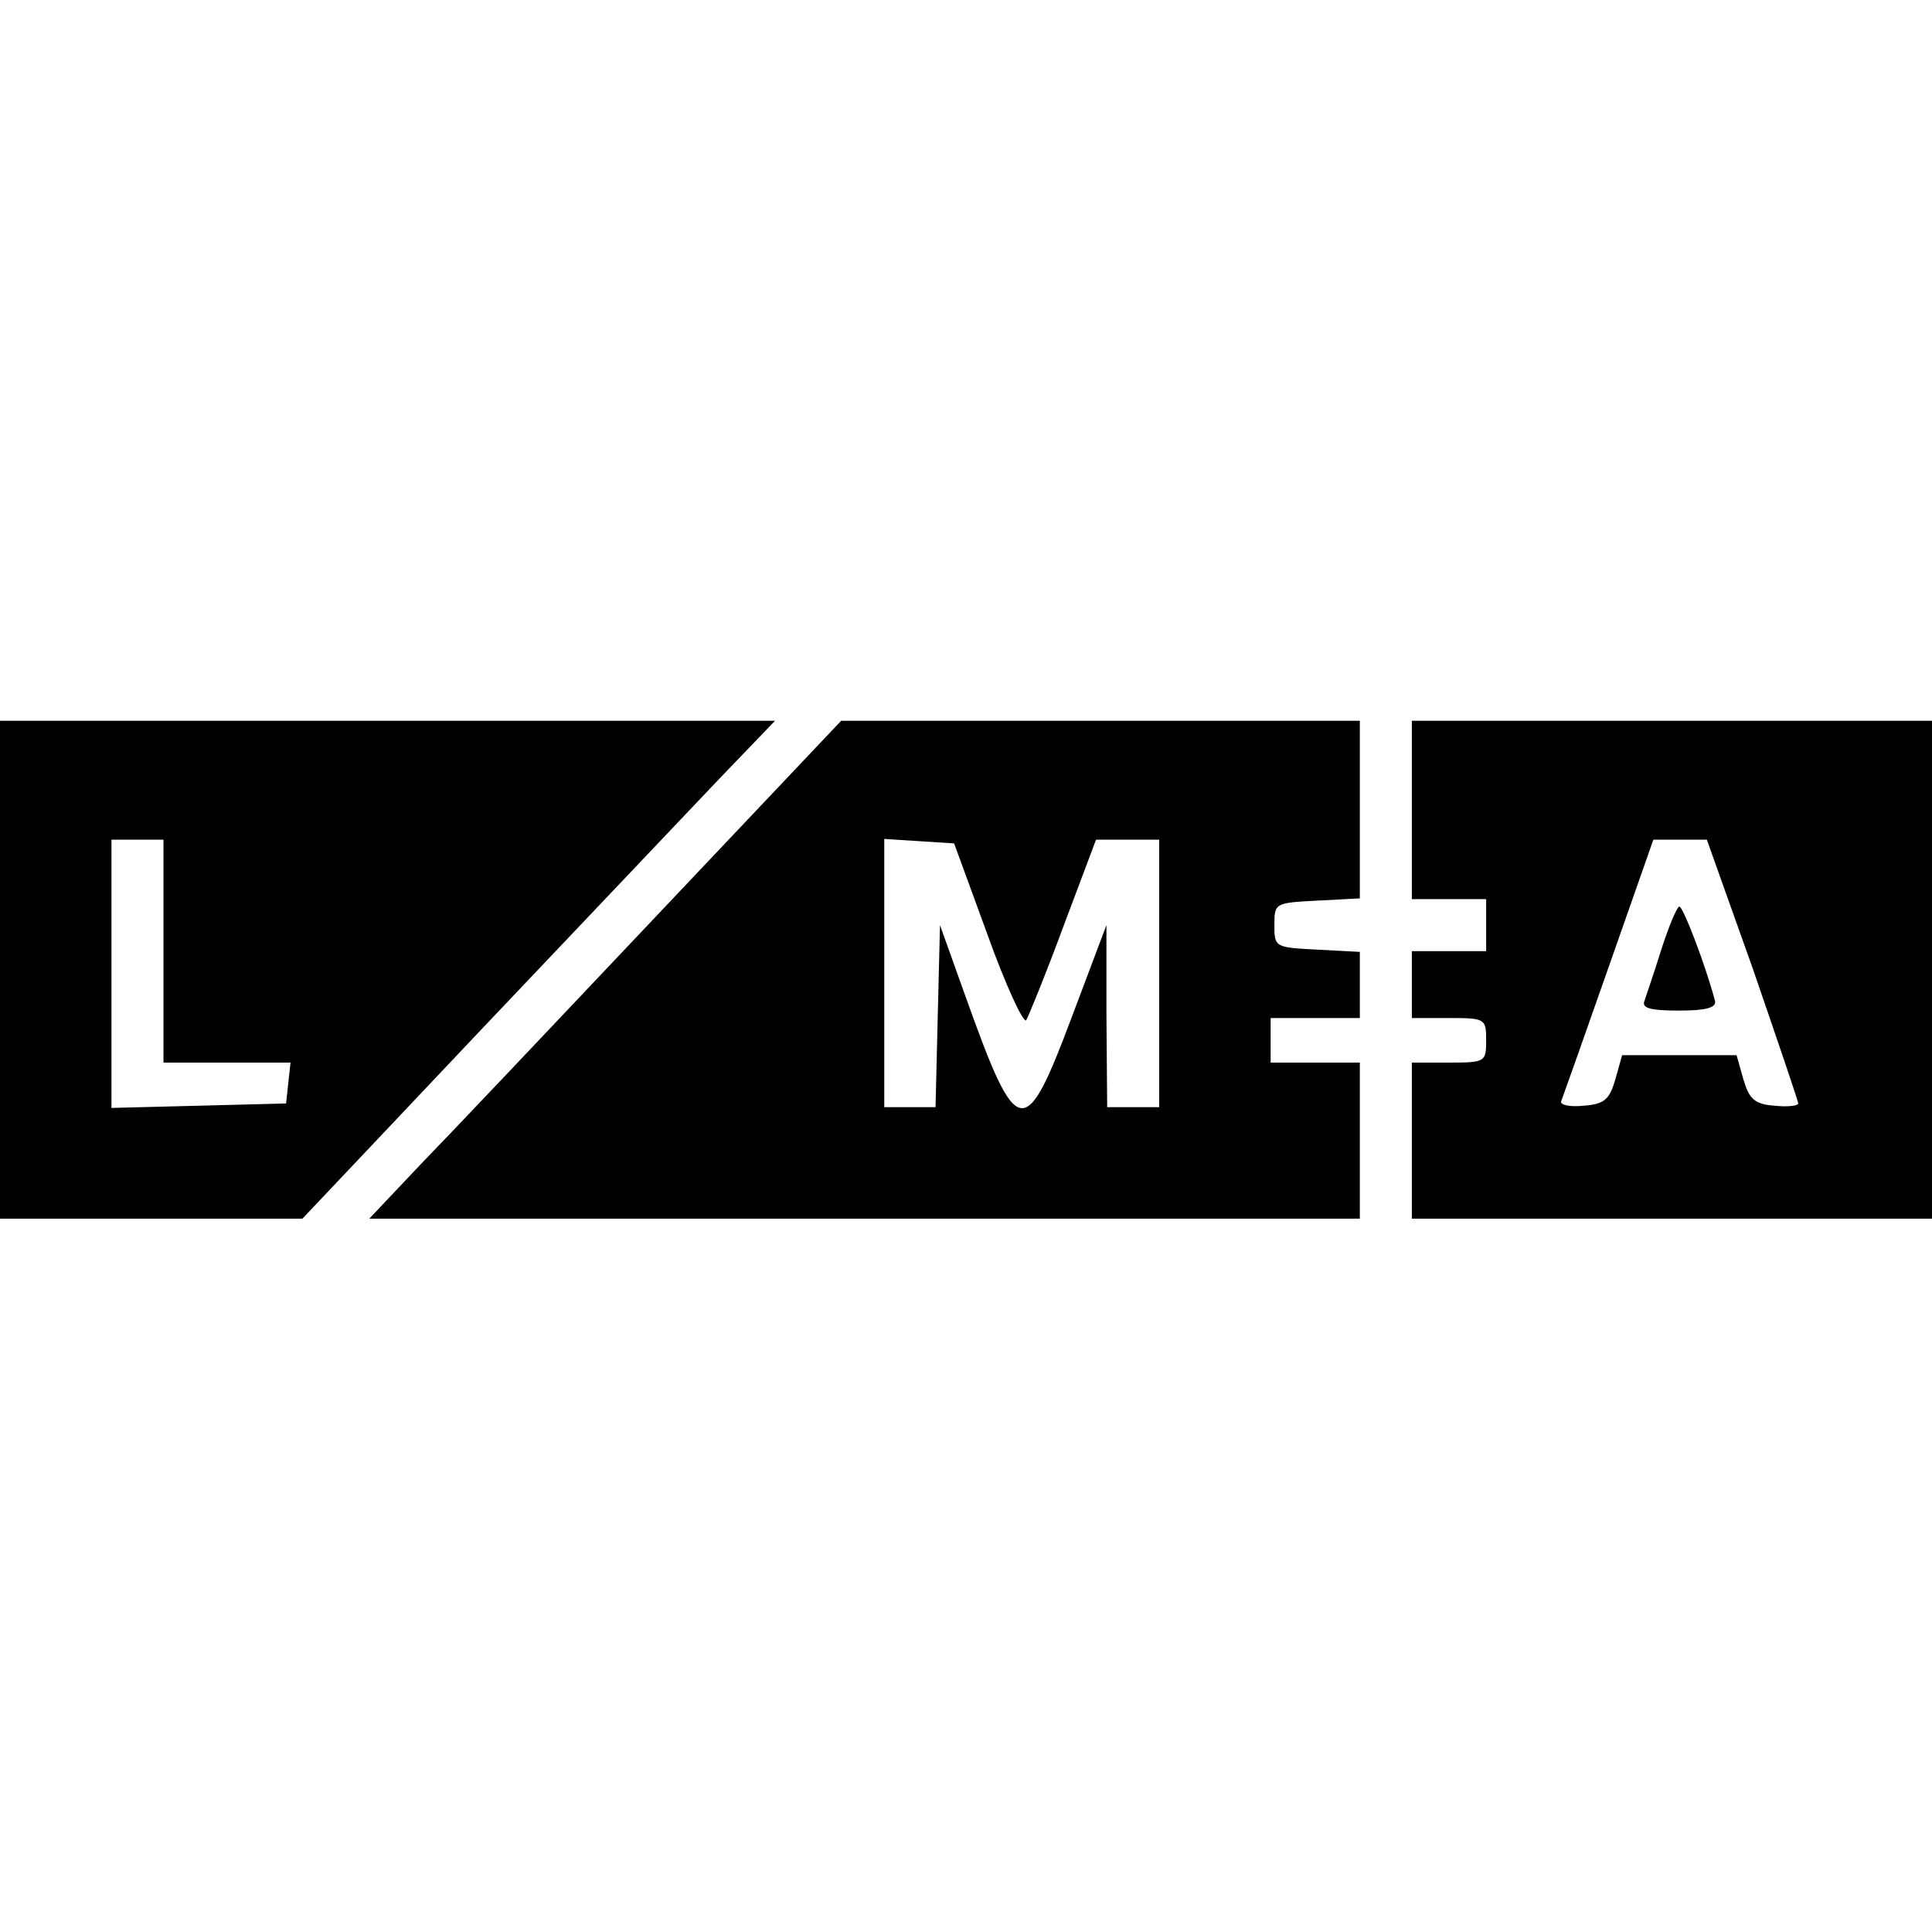
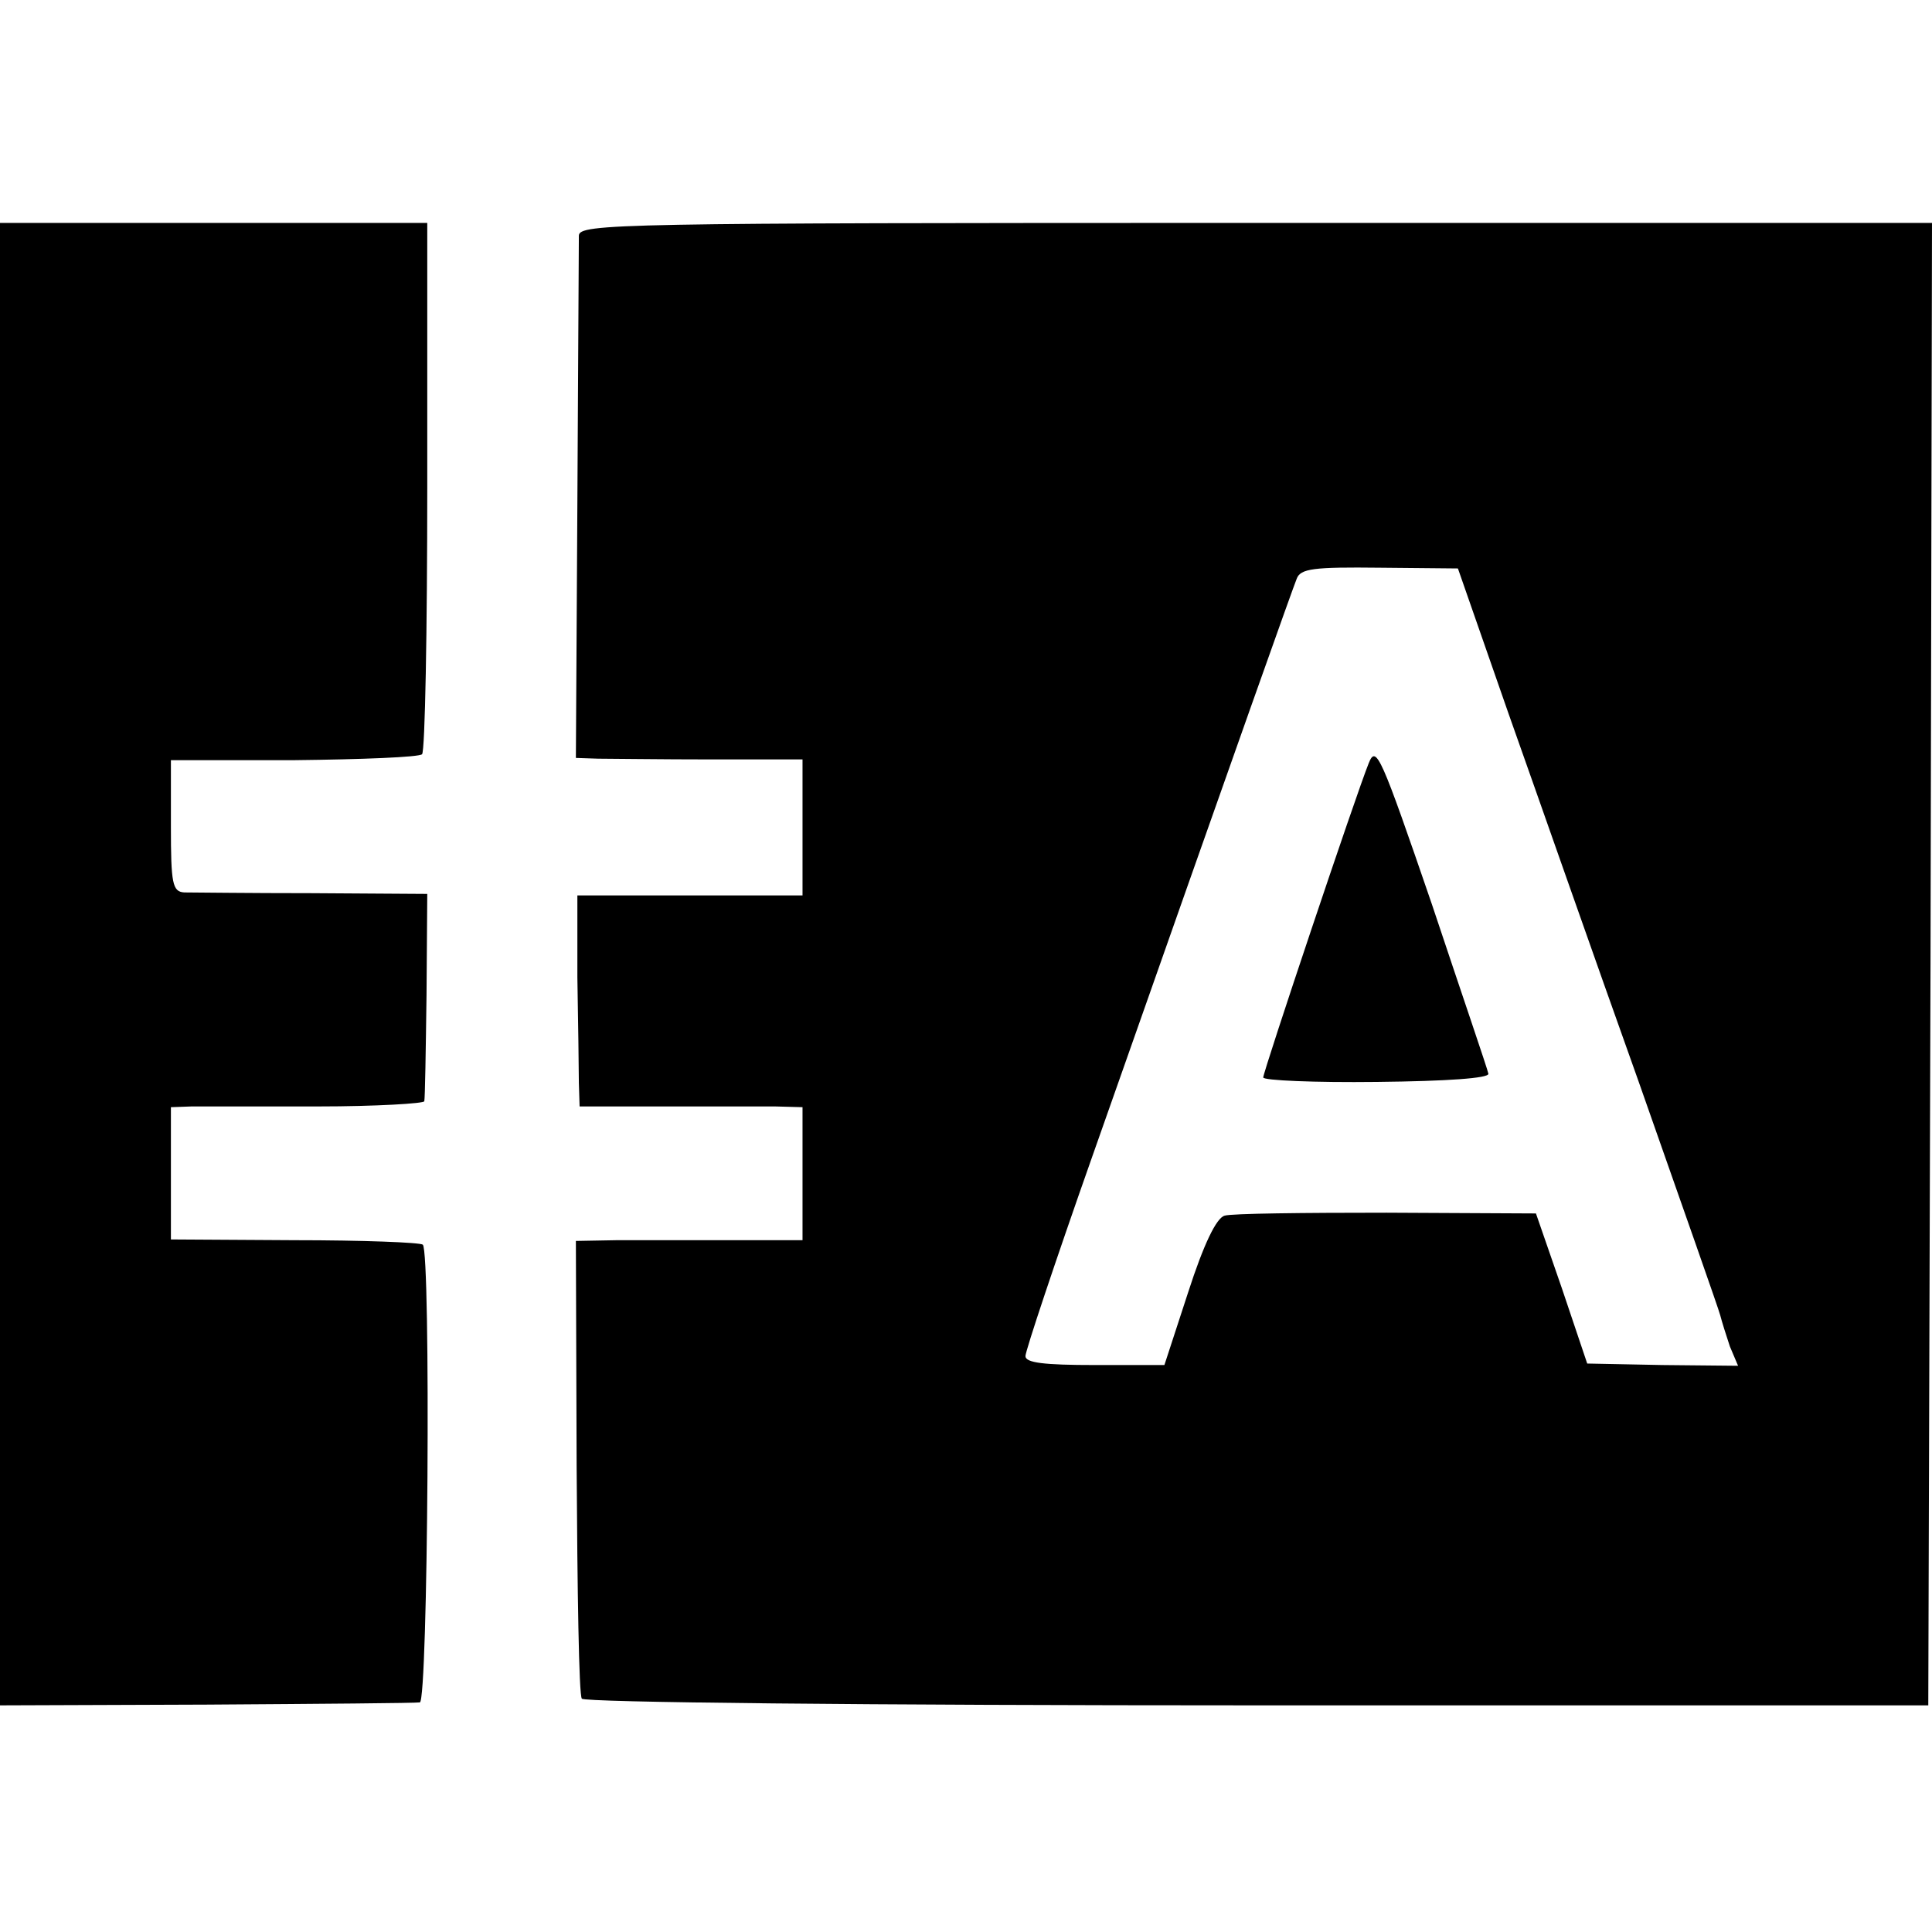
- <svg xmlns="http://www.w3.org/2000/svg" version="1" width="346.667" height="346.667" viewBox="0 0 260 260">
-   <path d="M0 130.5V164h40.7l24.4-25.8c13.4-14.1 27.7-29.2 31.8-33.5l7.4-7.7H0v33.5zm22-2.5v15h17.1l-.3 2.7-.3 2.8-11.7.3-11.8.3V113h7v15zM88.4 123.2c-13.7 14.5-28 29.6-31.8 33.5l-6.9 7.3H183v-21h-12v-6h12v-8.9l-5.7-.3c-5.7-.3-5.8-.3-5.8-3.3s.1-3 5.8-3.3l5.7-.3V97h-69.8l-24.8 26.2zm44.5 2.6c2.4 6.7 4.8 11.9 5.2 11.5.3-.5 2.6-6.1 5-12.6l4.4-11.7h8.5v36h-7l-.1-12.3v-12.2l-4.6 12.2c-6.4 17.1-7.4 16.9-14.4-2.7l-3.4-9.5-.3 12.2-.3 12.3H119v-36.1l4.7.3 4.7.3 4.5 12.3zM190 109v12h10v7h-10v9h5c4.9 0 5 .1 5 3s-.1 3-5 3h-5v21h70V97h-70v12zm45.9 21.4c3.3 9.6 6.1 17.8 6.1 18.1 0 .3-1.4.5-3.2.3-2.7-.2-3.4-.9-4.2-3.6l-.9-3.2h-15.4l-.9 3.2c-.8 2.8-1.5 3.4-4.3 3.6-1.8.2-3.2-.1-3-.6.2-.5 3.1-8.7 6.4-18.1l6-17.1h7.2l6.2 17.4z" />
-   <path d="M223.6 127.7c-1 3.2-2.1 6.4-2.3 7-.4 1 .9 1.3 4.7 1.3 3.6 0 5-.4 4.8-1.3-1.3-4.9-4.3-12.7-4.8-12.7-.3 0-1.4 2.6-2.4 5.7z" />
+ <svg xmlns="http://www.w3.org/2000/svg" version="1.0" width="260pt" height="260pt" viewBox="0 0 260 260" preserveAspectRatio="xMidYMid meet">
+   <g transform="translate(0,260) scale(0.1,-0.1)" fill="#000000" stroke="none">
+     <path d="M0 1302 l0 -997 278 1 c152 1 282 2 287 3 11 1 15 605 4 616 -4 3 -81 6 -173 6 l-166 1 0 89 0 89 28 1 c15 0 91 0 170 0 78 0 143 4 143 7 1 4 2 68 3 143 l1 136 -155 1 c-85 0 -163 1 -172 1 -16 1 -18 12 -18 89 l0 89 166 0 c91 1 168 4 172 8 4 4 7 166 7 361 l0 354 -287 0 -288 0 0 -998z" />
+     <path d="M779 2283 c0 -10 -1 -172 -2 -360 l-2 -343 30 -1 c17 0 85 -1 153 -1 l122 0 0 -91 0 -92 -152 0 -151 0 0 -110 c1 -60 2 -124 2 -142 l1 -32 113 0 c61 0 129 0 150 0 l37 -1 0 -90 0 -89 -97 0 c-54 0 -123 0 -153 0 l-55 -1 1 -303 c1 -167 3 -308 7 -313 3 -5 380 -9 909 -9 l903 0 3 998 2 997 -910 0 c-860 0 -910 -1 -911 -17z m1251 -643 c38 -107 116 -330 175 -495 58 -165 108 -307 110 -315 2 -8 8 -27 13 -42 l11 -26 -102 1 -101 2 -34 101 -35 101 -201 1 c-111 0 -209 -1 -218 -4 -11 -3 -28 -38 -49 -103 l-32 -98 -94 0 c-68 0 -93 3 -93 12 0 7 40 127 89 266 208 591 270 765 276 780 5 14 23 16 112 15 l105 -1 68 -195z" />
+     <path d="M1842 1573 c-17 -42 -142 -415 -142 -423 0 -4 69 -7 153 -6 95 1 151 5 150 11 -1 6 -36 108 -76 228 -69 201 -75 215 -85 190z" />
+   </g>
</svg>
